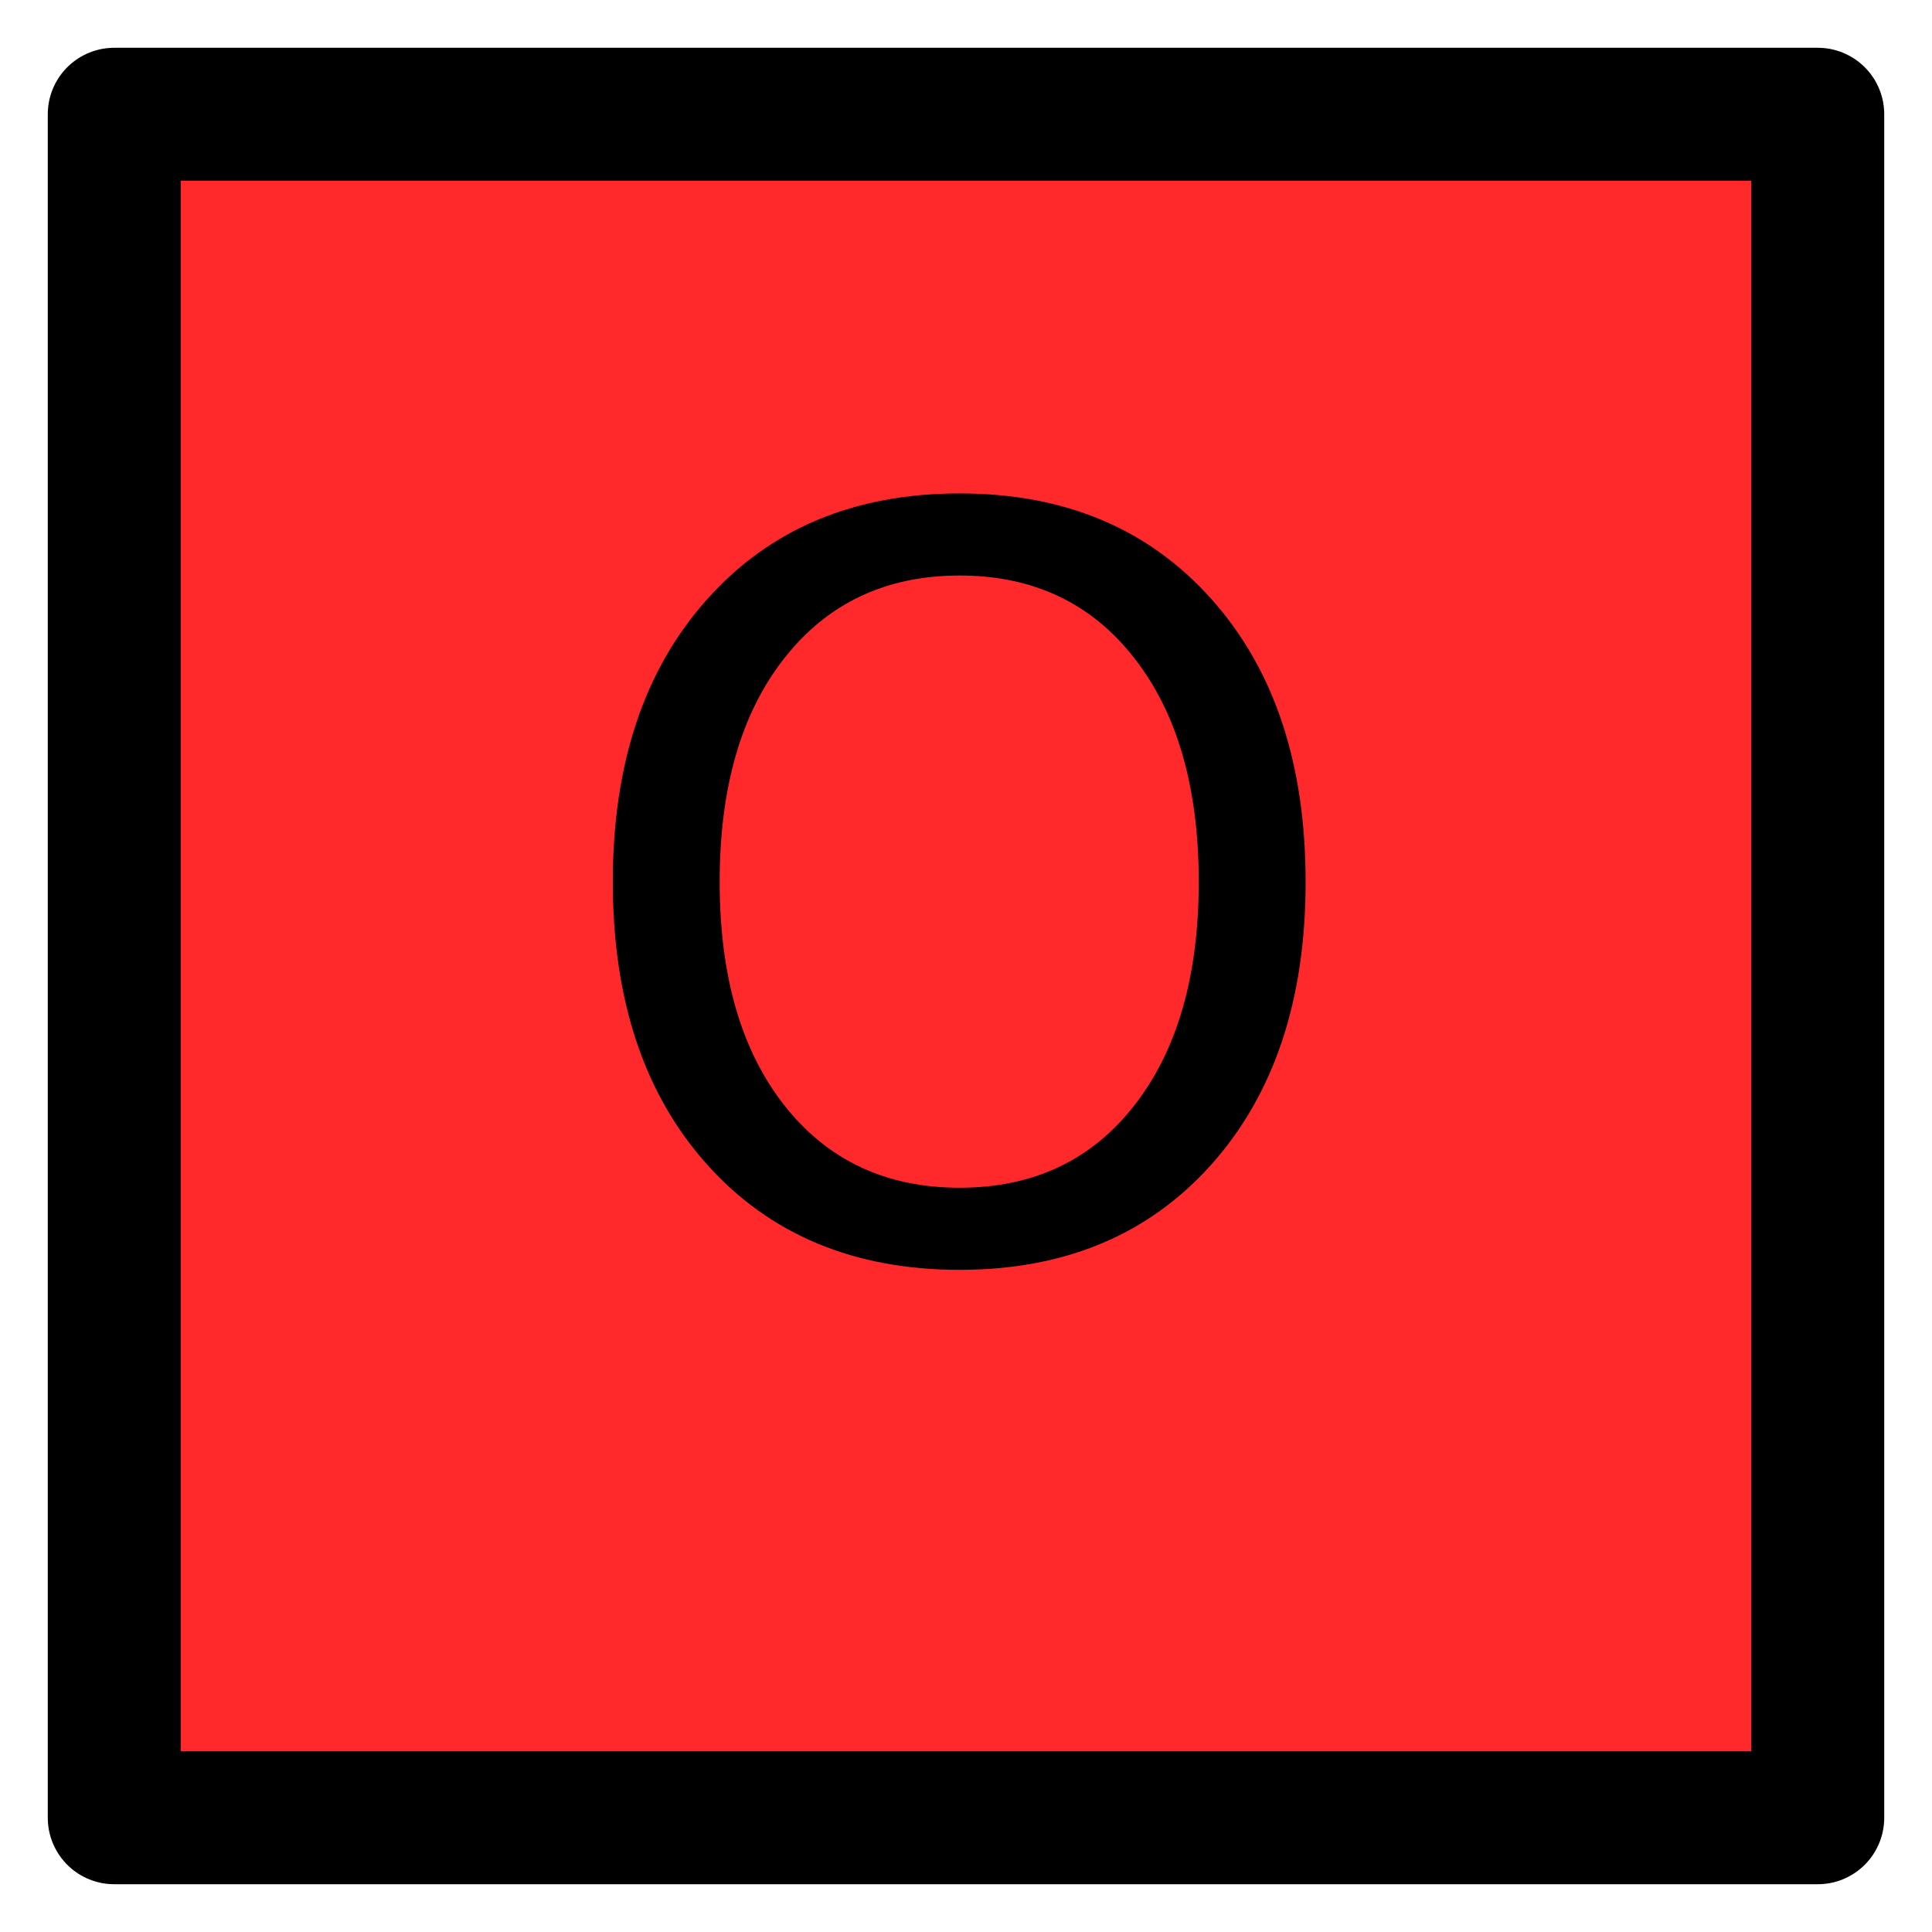
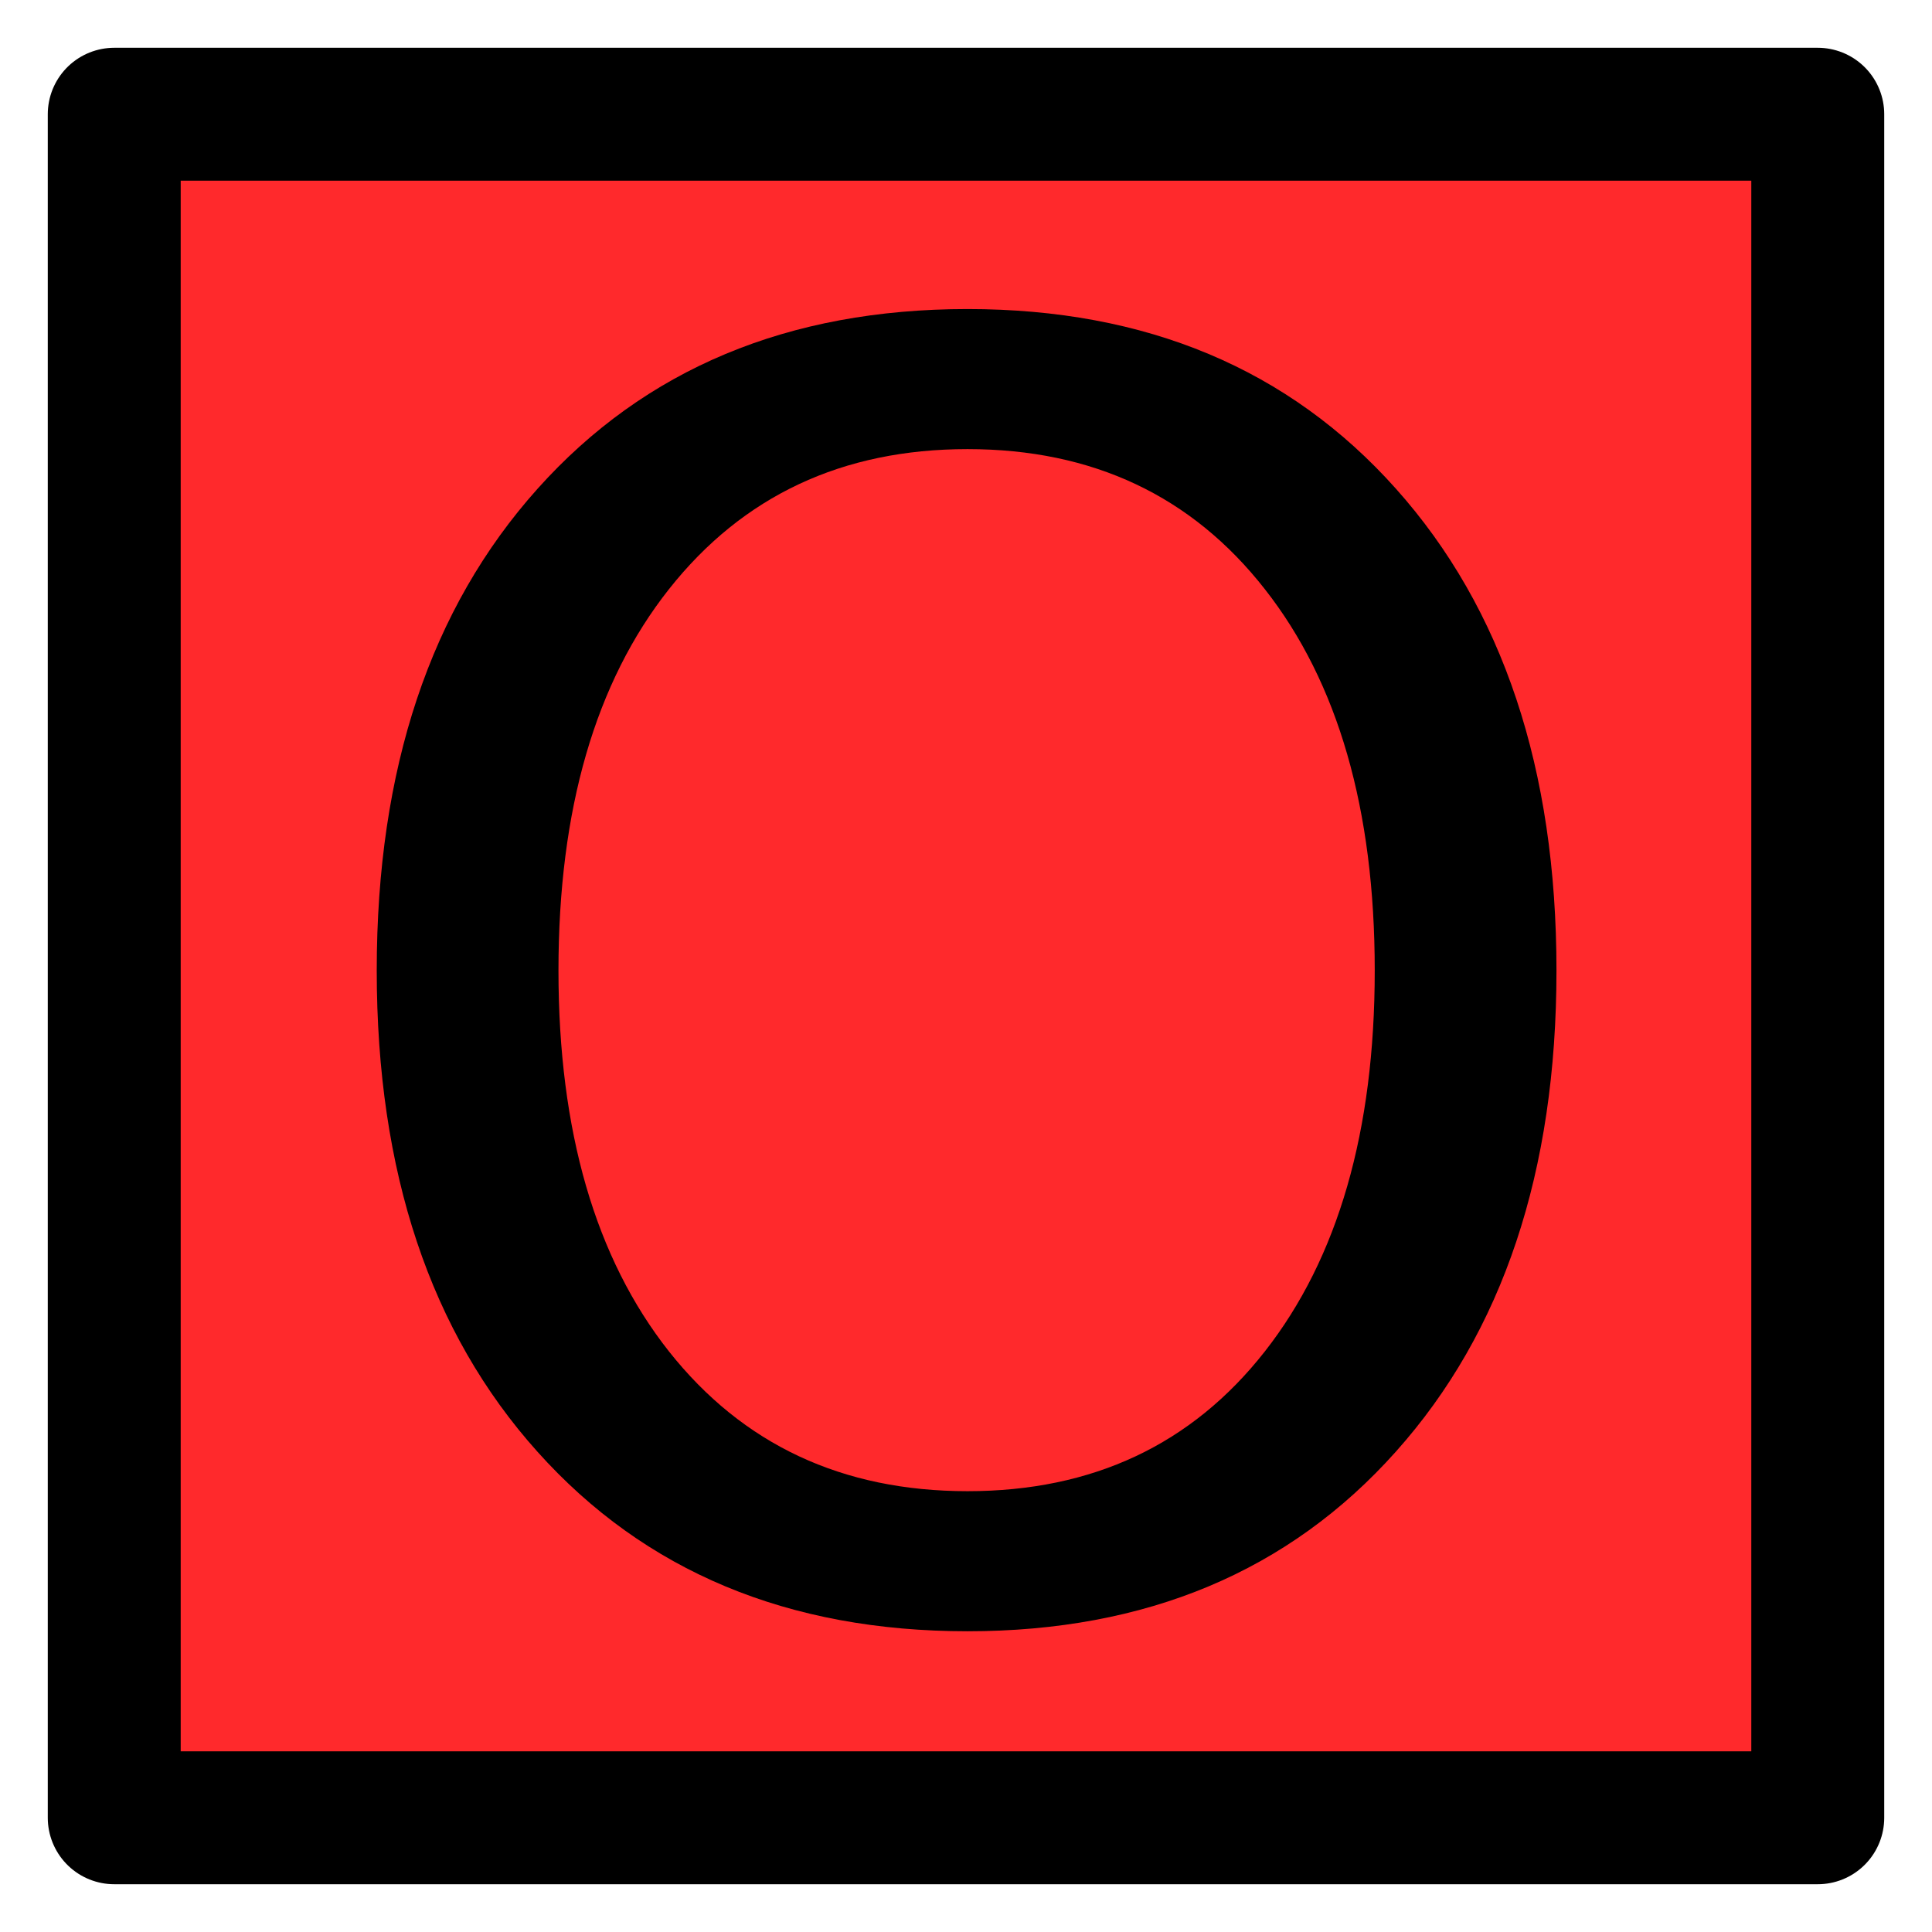
<svg xmlns="http://www.w3.org/2000/svg" version="1.0" width="100" height="100" id="svg2">
  <defs id="defs4" />
-   <rect width="88.174" height="88.174" x="5.913" y="5.913" id="rect2217" style="fill:#ff292c;fill-opacity:1;fill-rule:evenodd;stroke:#000000;stroke-width:6.88;stroke-linecap:round;stroke-linejoin:round;stroke-miterlimit:4;stroke-dasharray:none;stroke-dashoffset:0;stroke-opacity:1" />
-   <text x="28.734" y="64.98" id="text2395" xml:space="preserve" style="font-size:53.145px;font-style:normal;font-weight:normal;fill:#000000;fill-opacity:1;stroke:none;font-family:Bitstream Vera Sans">
-     <tspan x="28.734" y="64.98" id="tspan2397">O</tspan>
+   <rect width="88.174" height="88.174" x="5.913" y="5.913" id="rect2217" style="fill:#ff292c;fill-opacity:1;fill-rule:evenodd;stroke:#000000;stroke-width:6.88;stroke-linecap:round;stroke-linejoin:round;stroke-miterlimit:4;stroke-opacity:1;stroke-dasharray:none;stroke-dashoffset:0" />
+   <text x="14.423" y="83.153" id="text2395" xml:space="preserve" style="font-size:90.488px;font-style:normal;font-weight:normal;fill:#000000;fill-opacity:1;stroke:none;font-family:Bitstream Vera Sans">
+     <tspan x="14.423" y="83.153" id="tspan2397">O</tspan>
  </text>
</svg>
